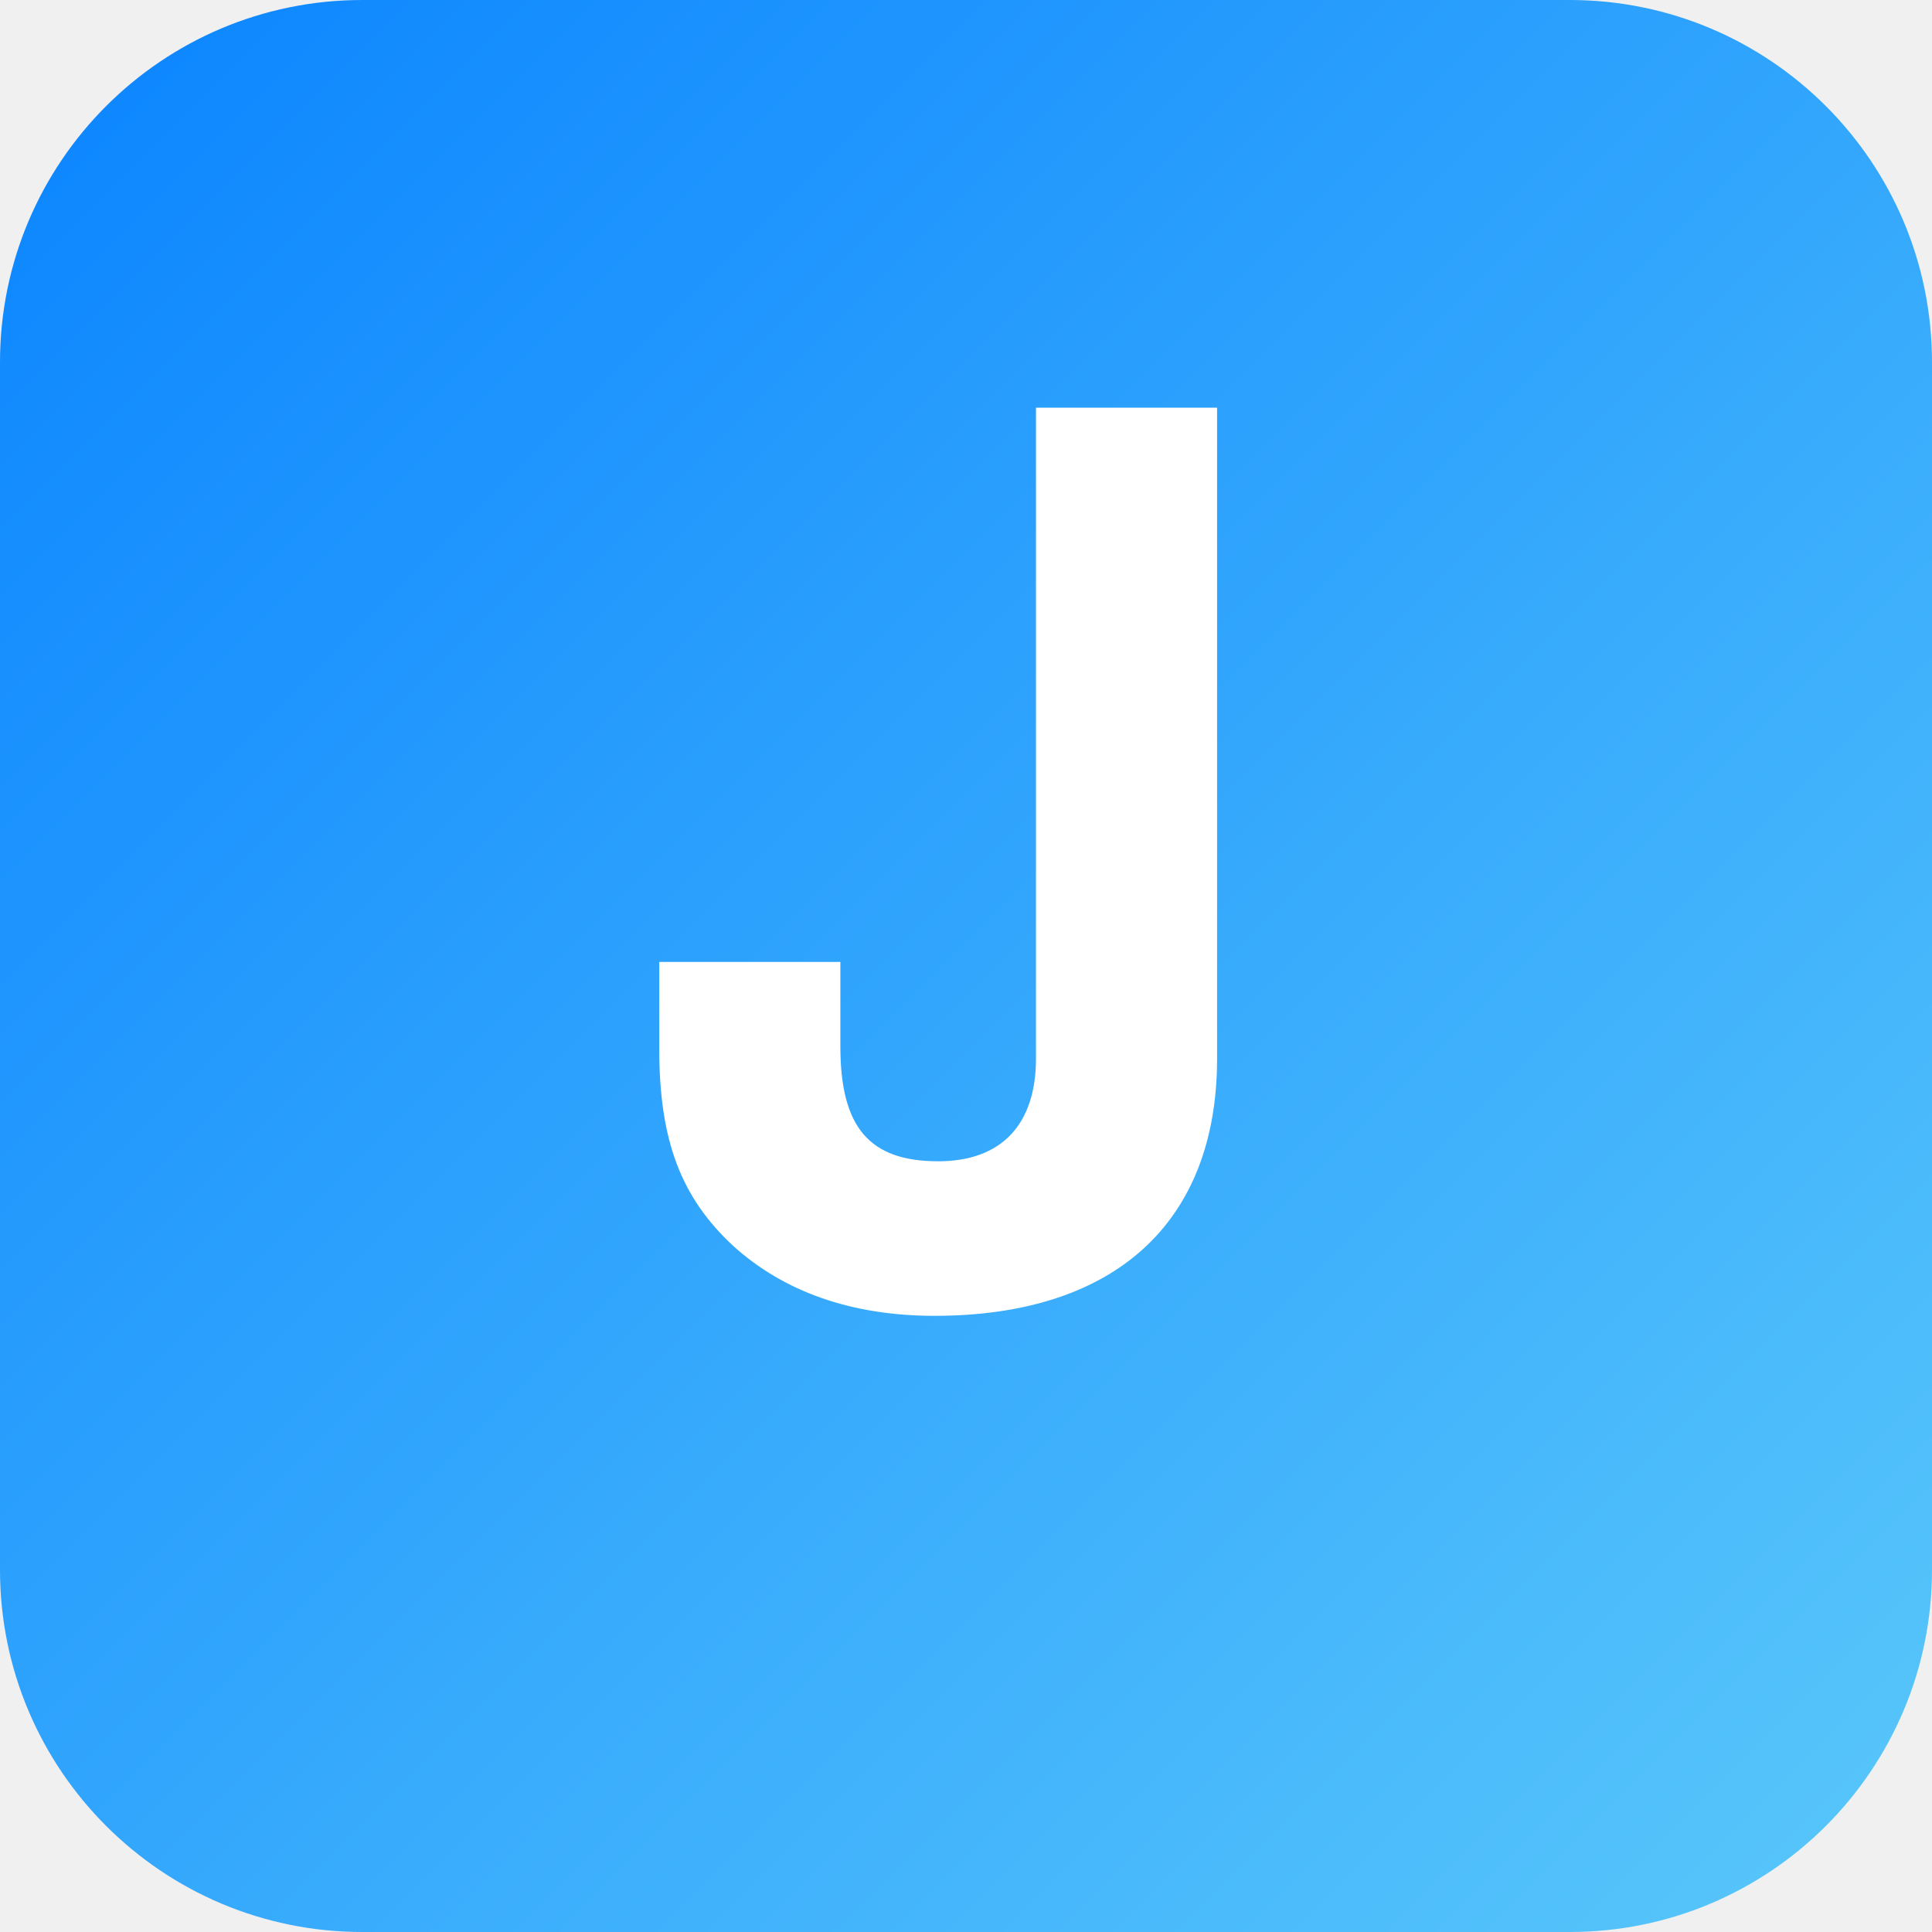
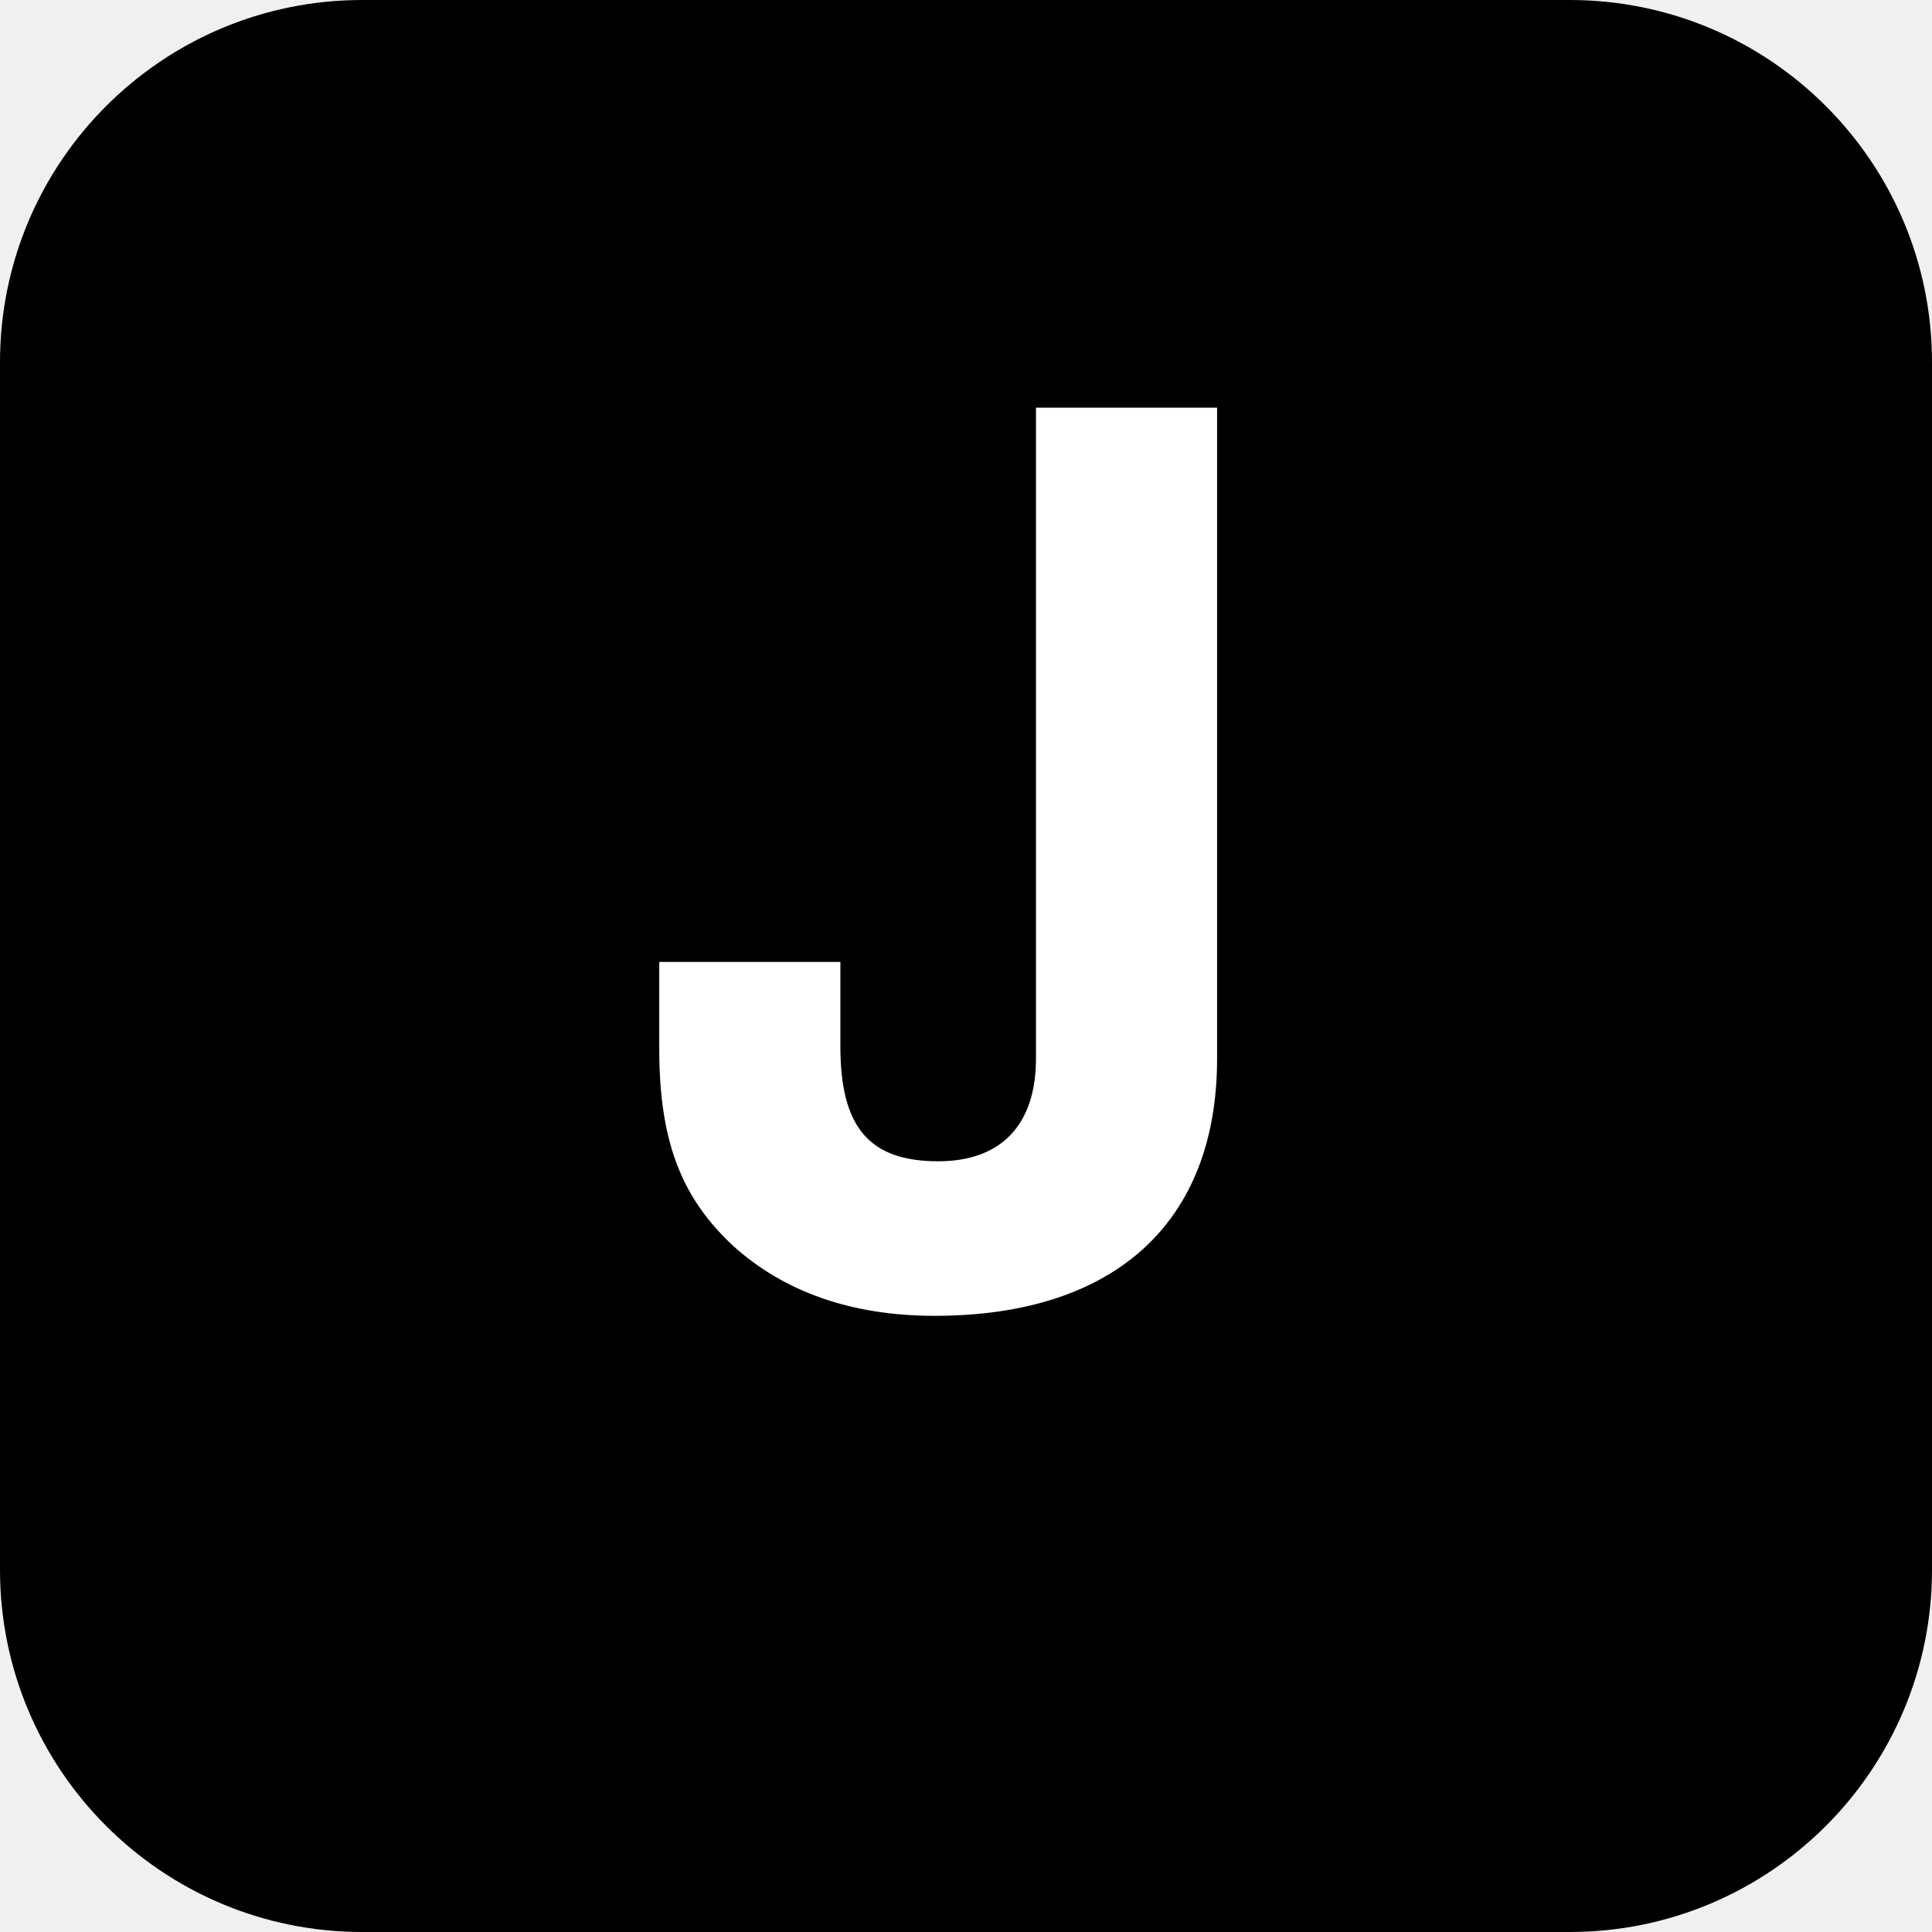
<svg xmlns="http://www.w3.org/2000/svg" viewBox="0 0 192 192" width="192" height="192">
-   <defs>
-     <linearGradient id="bg" x1="0" y1="0" x2="1" y2="1">
-       <stop offset="0%" stop-color="#0a84ff" />
-       <stop offset="100%" stop-color="#5ac8fa" />
-     </linearGradient>
-   </defs>
-   <rect width="192" height="192" rx="36" fill="url(#bg)" />
+   <rect width="192" height="192" rx="36" fill="#000000" />
  <text x="96" y="128" font-family="-apple-system,Helvetica Neue,Helvetica,Arial,sans-serif" font-size="120" font-weight="700" fill="white" text-anchor="middle">J</text>
</svg>
